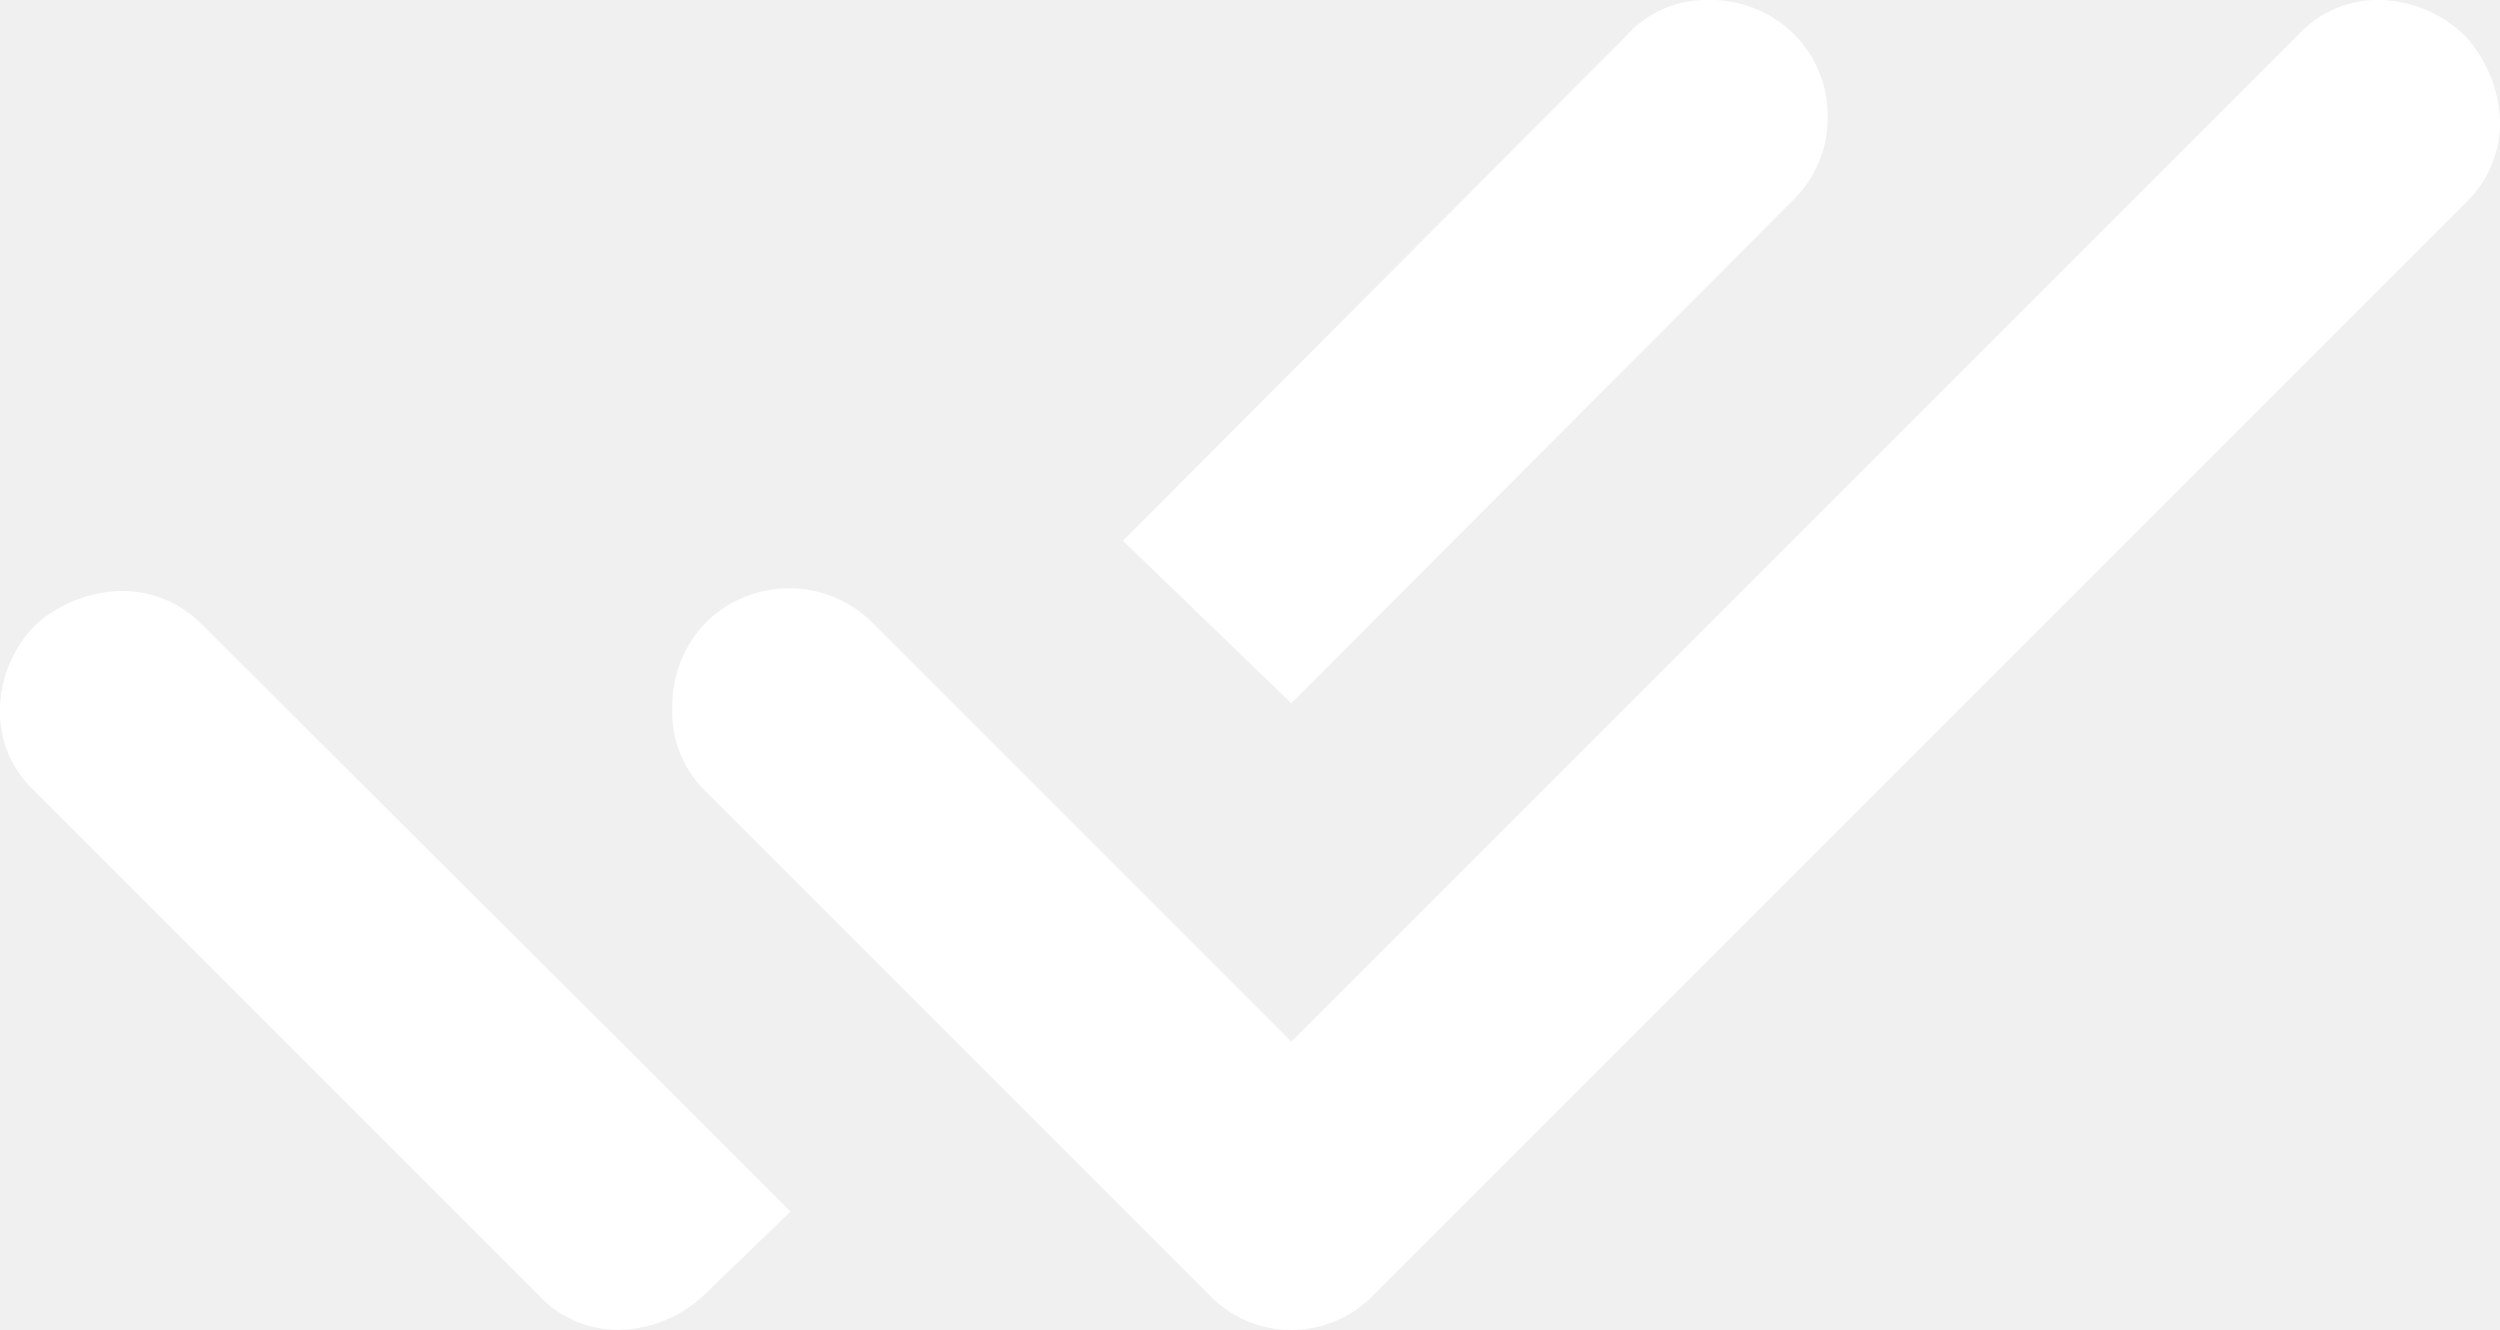
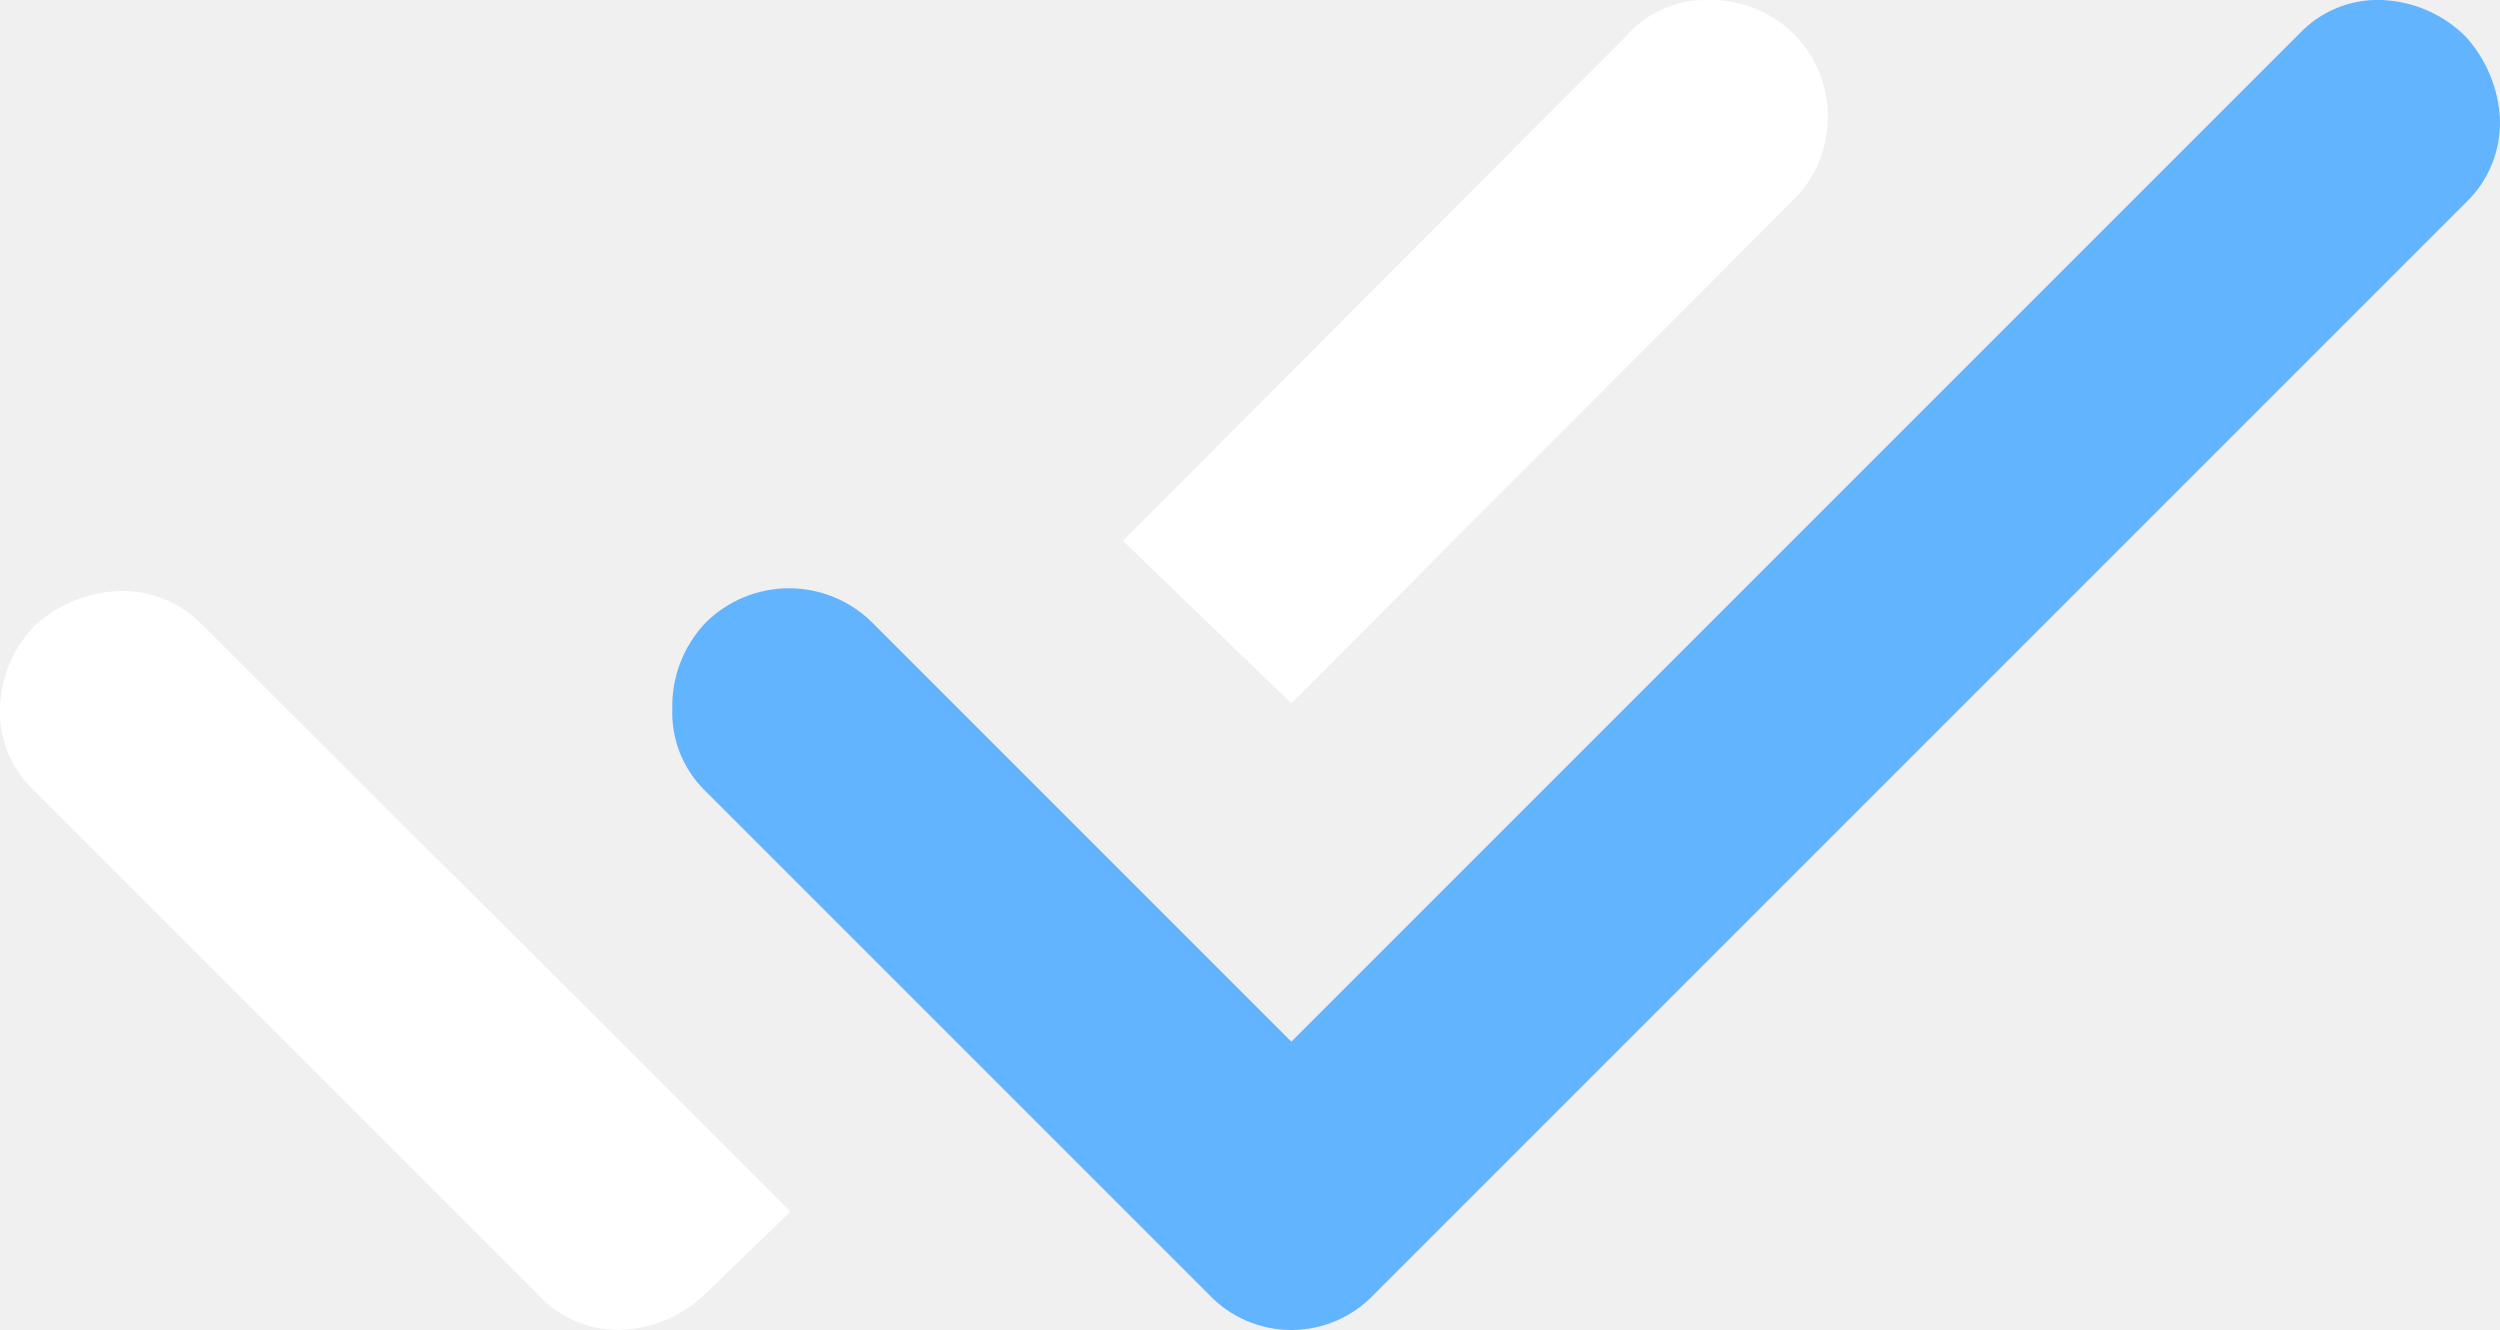
<svg xmlns="http://www.w3.org/2000/svg" width="16.92" height="9" viewBox="0 0 16.92 9">
-   <path d="M8.18,8.76,4.77,5.35a.74.74,0,0,1-.22-.55.82.82,0,0,1,.22-.58.8.8,0,0,1,1.14,0L8.74,7.05,15.56.23A.73.73,0,0,1,16.12,0a.85.85,0,0,1,.57.25.9.9,0,0,1,.23.56.75.75,0,0,1-.23.56L9.3,8.76a.77.77,0,0,1-1.12,0Z" fill="#fff" />
+   <path d="M8.18,8.76,4.77,5.35a.74.74,0,0,1-.22-.55.82.82,0,0,1,.22-.58.8.8,0,0,1,1.14,0L8.74,7.05,15.56.23A.73.73,0,0,1,16.12,0a.85.85,0,0,1,.57.25.9.9,0,0,1,.23.56.75.75,0,0,1-.23.56L9.3,8.76a.77.77,0,0,1-1.12,0Z" fill="#63b4ff" />
  <path d="M3.64,8.76.23,5.35A.73.73,0,0,1,0,4.79a.83.83,0,0,1,.25-.57A.9.9,0,0,1,.81,4a.75.75,0,0,1,.56.23L4.22,7.07,5.35,8.2l-.58.56A.86.86,0,0,1,4.2,9,.73.73,0,0,1,3.64,8.76Zm5.1-4L7.6,3.66,11,.25A.72.72,0,0,1,11.56,0a.8.8,0,0,1,.57.22.78.78,0,0,1,.24.57.78.78,0,0,1-.24.57Z" fill="#fff" />
</svg>
